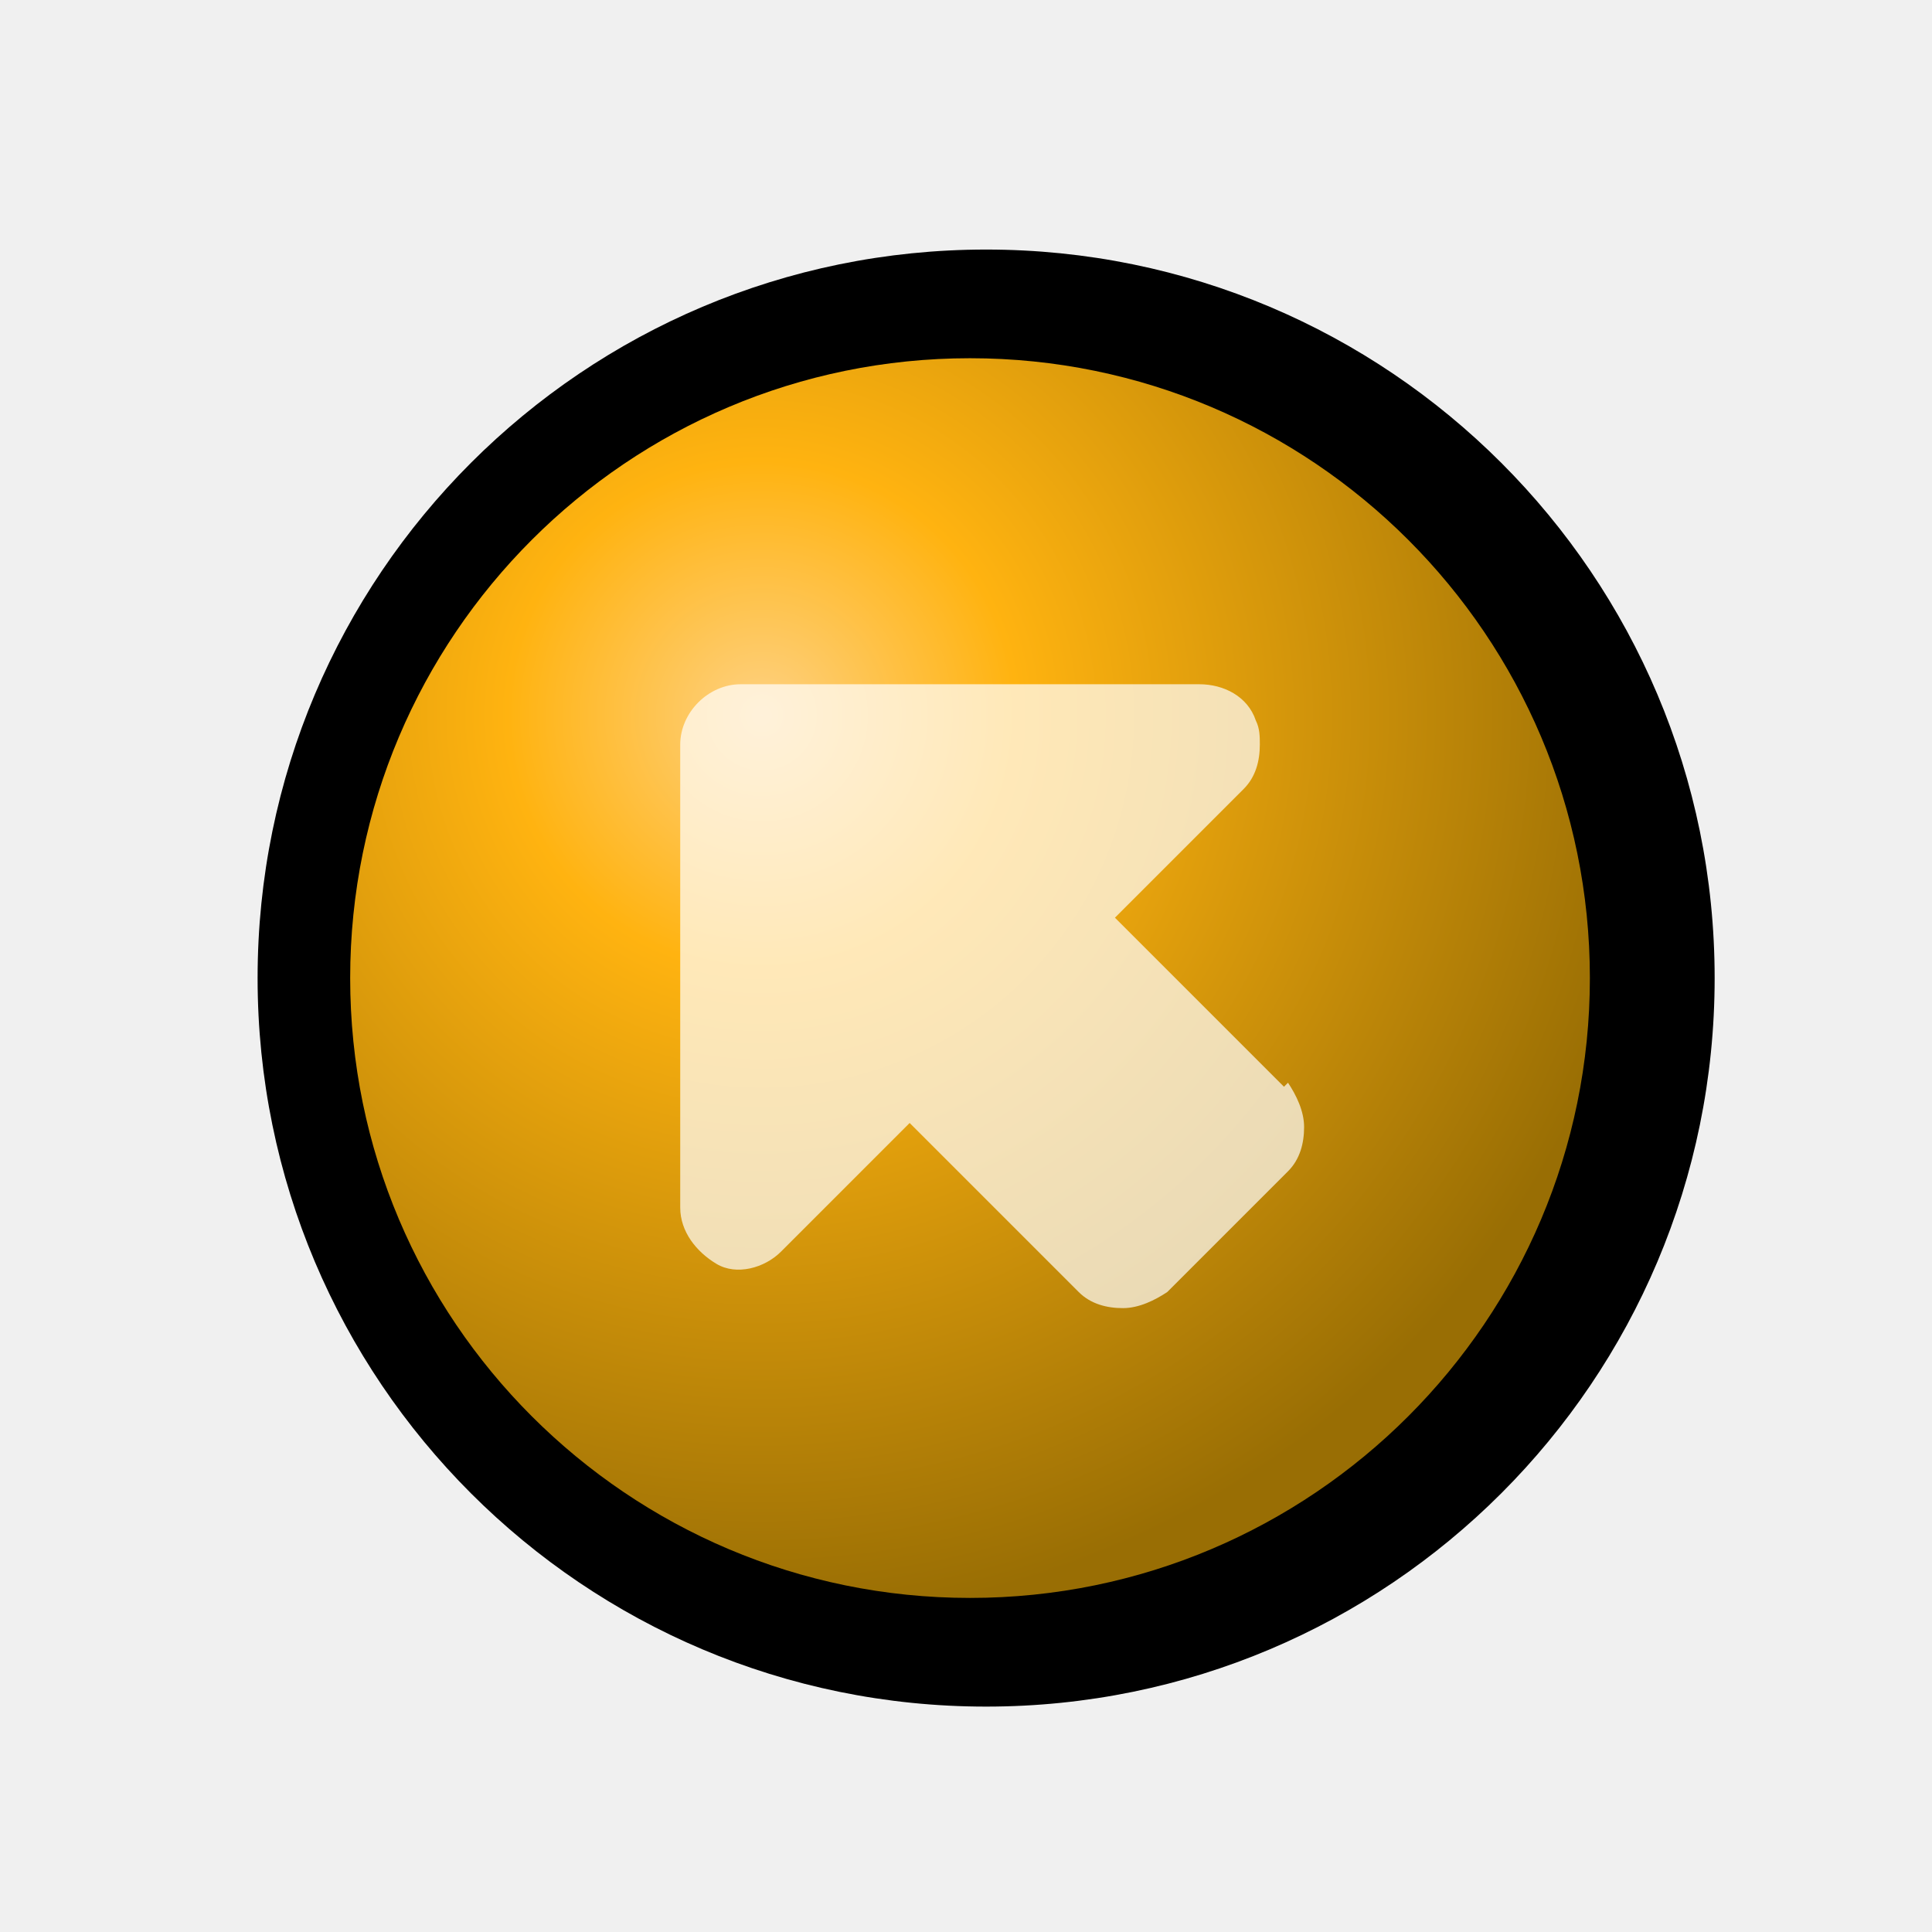
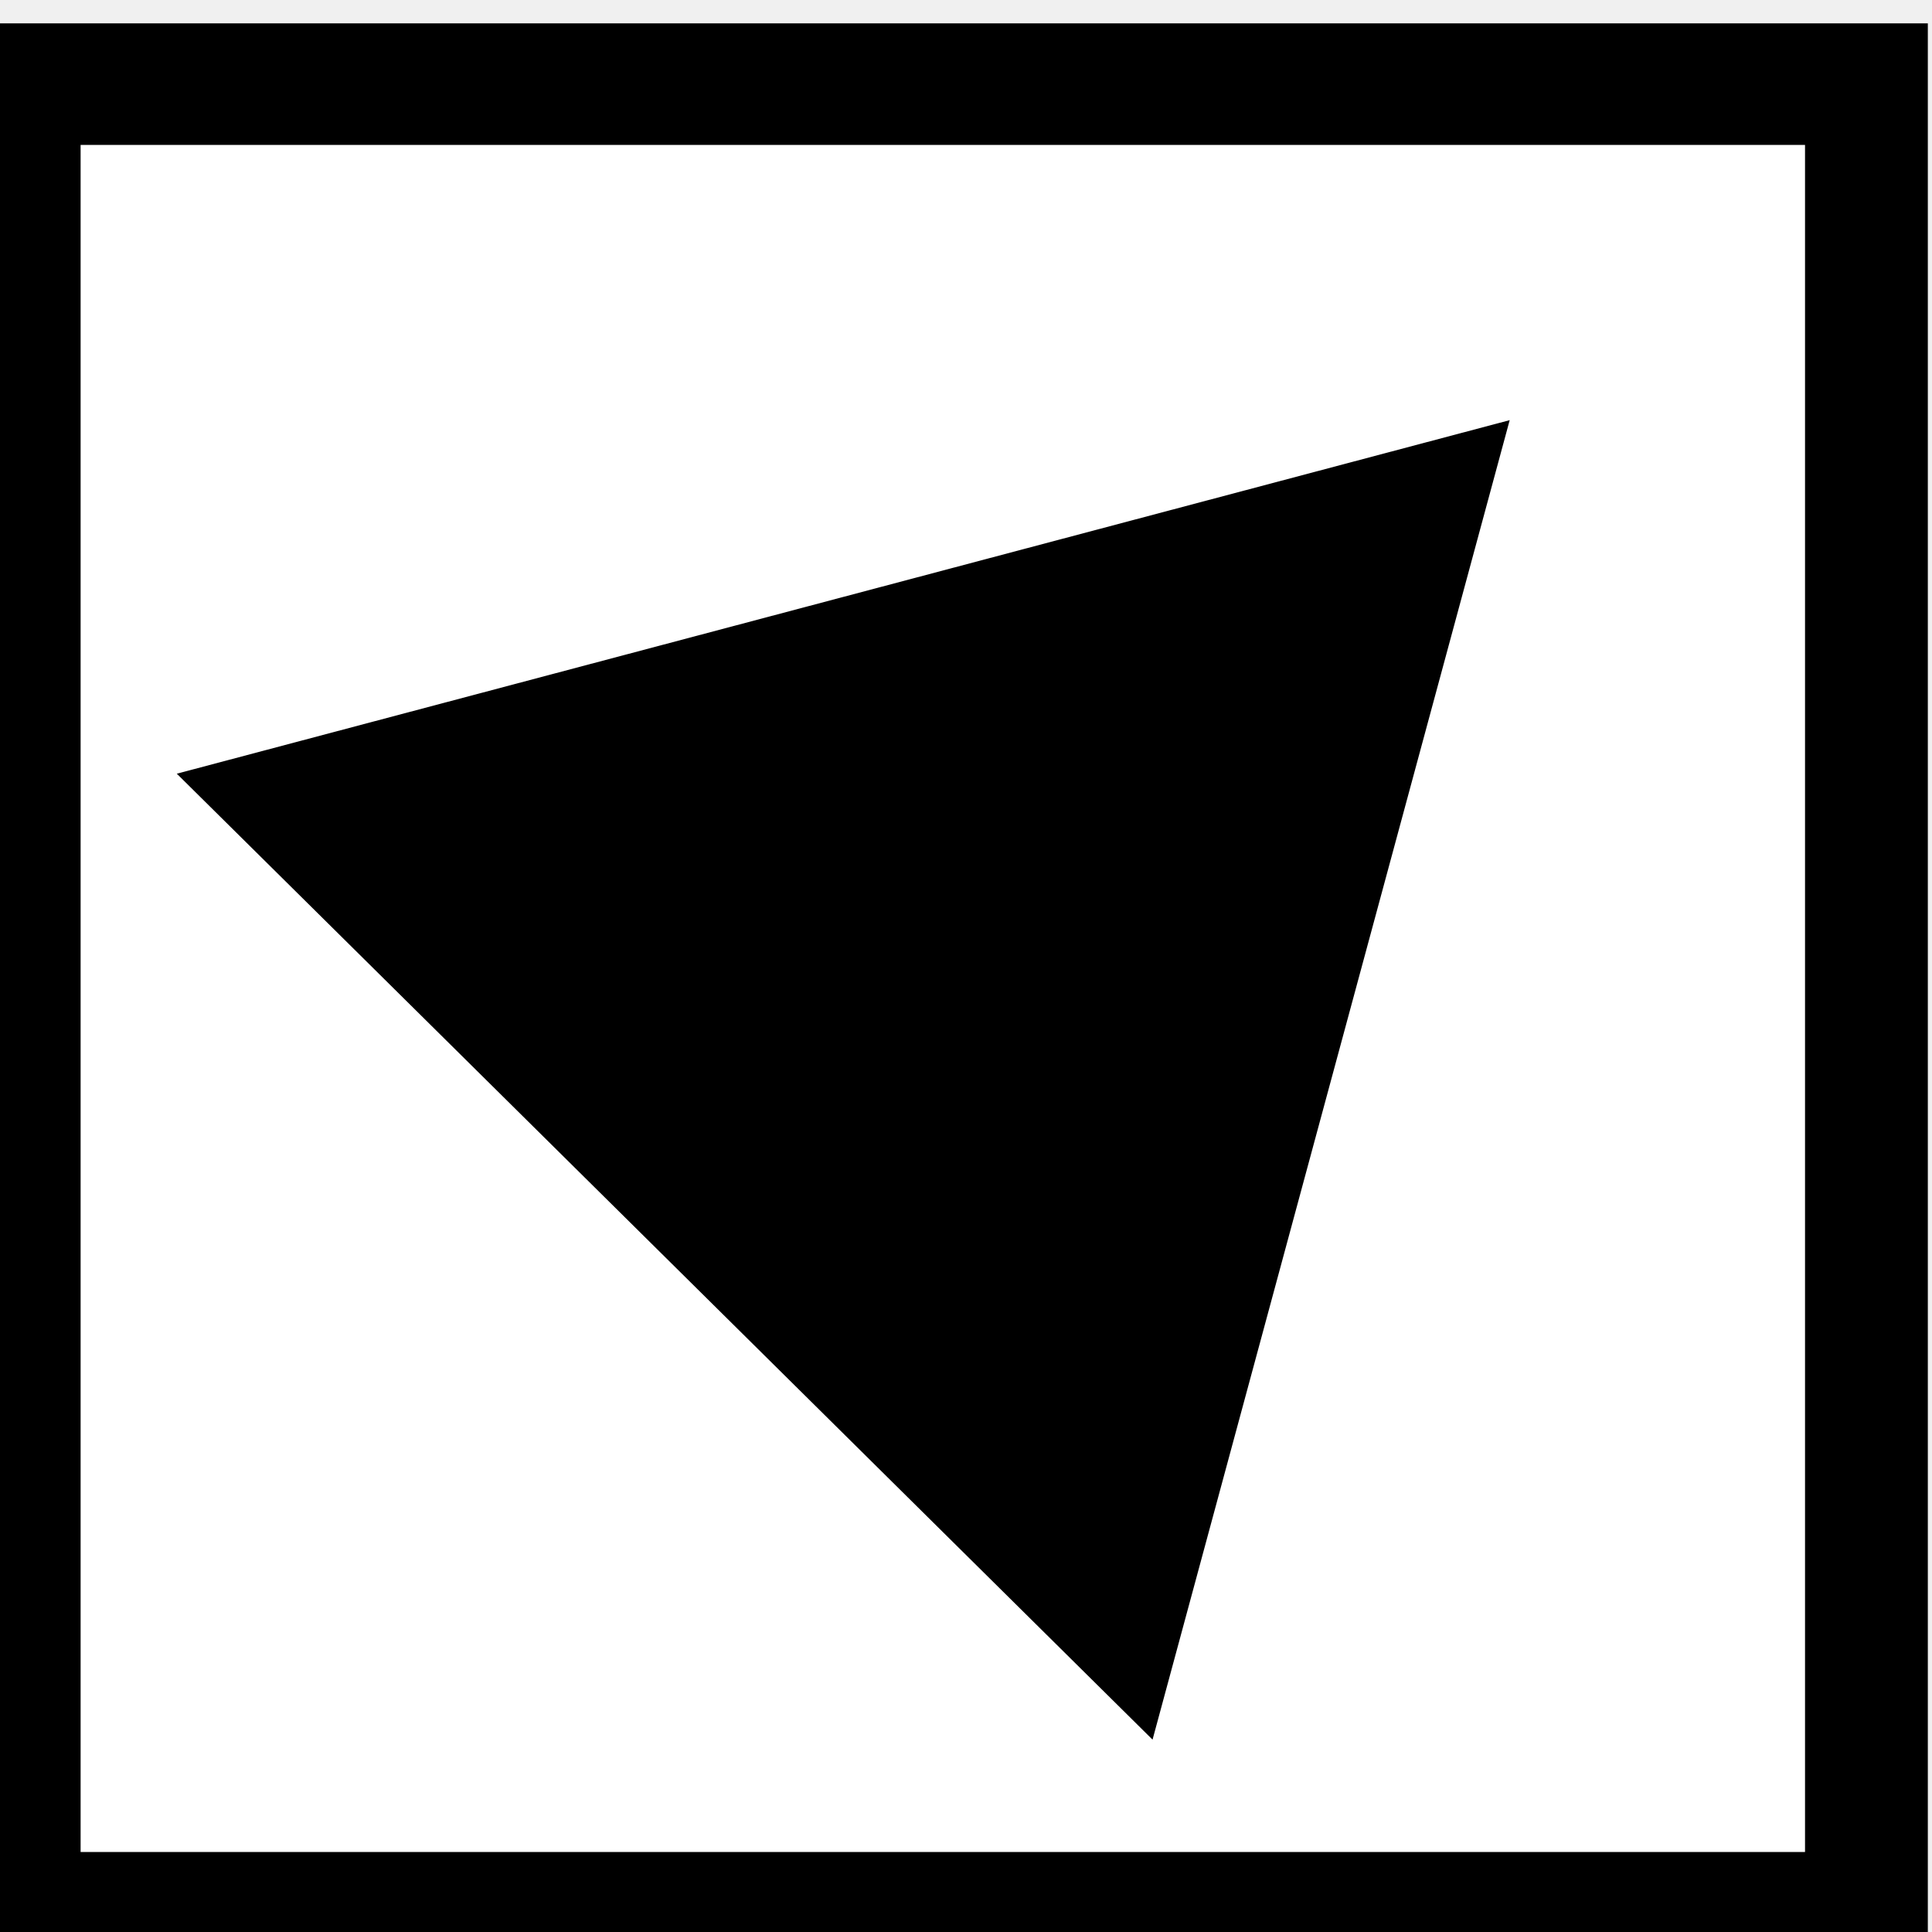
- <svg width="48pt" height="48pt" viewBox="0 0 48 48" xml:space="preserve">
-   <g id="Layer_x0020_1" style="fill-rule:nonzero;clip-rule:nonzero;stroke:#000000;stroke-miterlimit:4;">
-     <path style="stroke:none;" d="M6.4,24.3c0,10,8.1,18.1,18.1,18.1c10,0,18.1-8.1,18.1-18.1c0-10-8.1-18.1-18.1-18.1c-10,0-18.1,8.1-18.1,18.1z" />
-     <radialGradient id="aigrd1" cx="18.929" cy="17.777" r="22.478" fx="18.929" fy="17.777" gradientUnits="userSpaceOnUse">
-       <stop offset="0" style="stop-color:#FED182" />
-       <stop offset="0.281" style="stop-color:#FFB310" />
-       <stop offset="1" style="stop-color:#996E04" />
-     </radialGradient>
-     <path style="fill-rule:evenodd;clip-rule:evenodd;fill:url(#aigrd1);stroke:none;" d="M39.5,24.3c0,8.5-6.9,15.4-15.4,15.4c-8.5,0-15.4-6.9-15.4-15.4c0-8.5,6.9-15.4,15.4-15.4c8.5,0,15.4,6.9,15.4,15.4z" />
-     <path style="opacity:0.7;fill:#FFFFFF;stroke:none;" d="M31.9,27c0,0-2.8-2.8-4.2-4.2c1.2-1.2,3.2-3.2,3.2-3.2c0.3-0.3,0.4-0.7,0.4-1.1c0-0.2,0-0.4-0.1-0.6c-0.2-0.6-0.8-0.9-1.4-0.9H18.4c-0.8,0-1.5,0.7-1.5,1.5v11.5c0,0.6,0.4,1.1,0.9,1.4s1.2,0.1,1.6-0.3c0,0,2-2,3.2-3.2    c1.3,1.3,4.2,4.2,4.2,4.2c0.3,0.3,0.7,0.4,1.1,0.4c0.4,0,0.8-0.2,1.1-0.4l3-3c0.3-0.3,0.4-0.7,0.4-1.1s-0.2-0.8-0.4-1.1z" />
+ <svg xmlns="http://www.w3.org/2000/svg" width="32pt" height="32pt" viewBox="0 0 251.5 251.5" style="overflow:visible;enable-background:new 0 0 251.5 251.5" xml:space="preserve" id="svg1051">
+   <defs id="defs1058" />
+   <g id="g1053" style="font-size:12;stroke:#000000;" transform="matrix(3.19698,0,0,3.16483,-5.49246,-539.044)">
+     <path style="fill:#FFFFFF;stroke-width:5;" d="M77.716,173.784H2.5V249h75.216V173.784z" id="path1054" />
+     <path style="stroke:none;" d="M63.19,187.605l-7.271,27.136l-7.271,27.137l-19.865-19.865L8.917,202.147l27.137-7.271L63.19,187.605z" id="path1055" />
  </g>
-   <g id="Layer_x0020_2" style="fill-rule:nonzero;clip-rule:nonzero;stroke:#000000;stroke-miterlimit:4;">
-     <path style="fill:none;stroke:none;" d="M48,48H0V0h48v48z" />
-   </g>
+   <path style="font-size:12;fill:none;" d="M251.5,0H0.5v251h251V0z" id="path1056" />
</svg>
